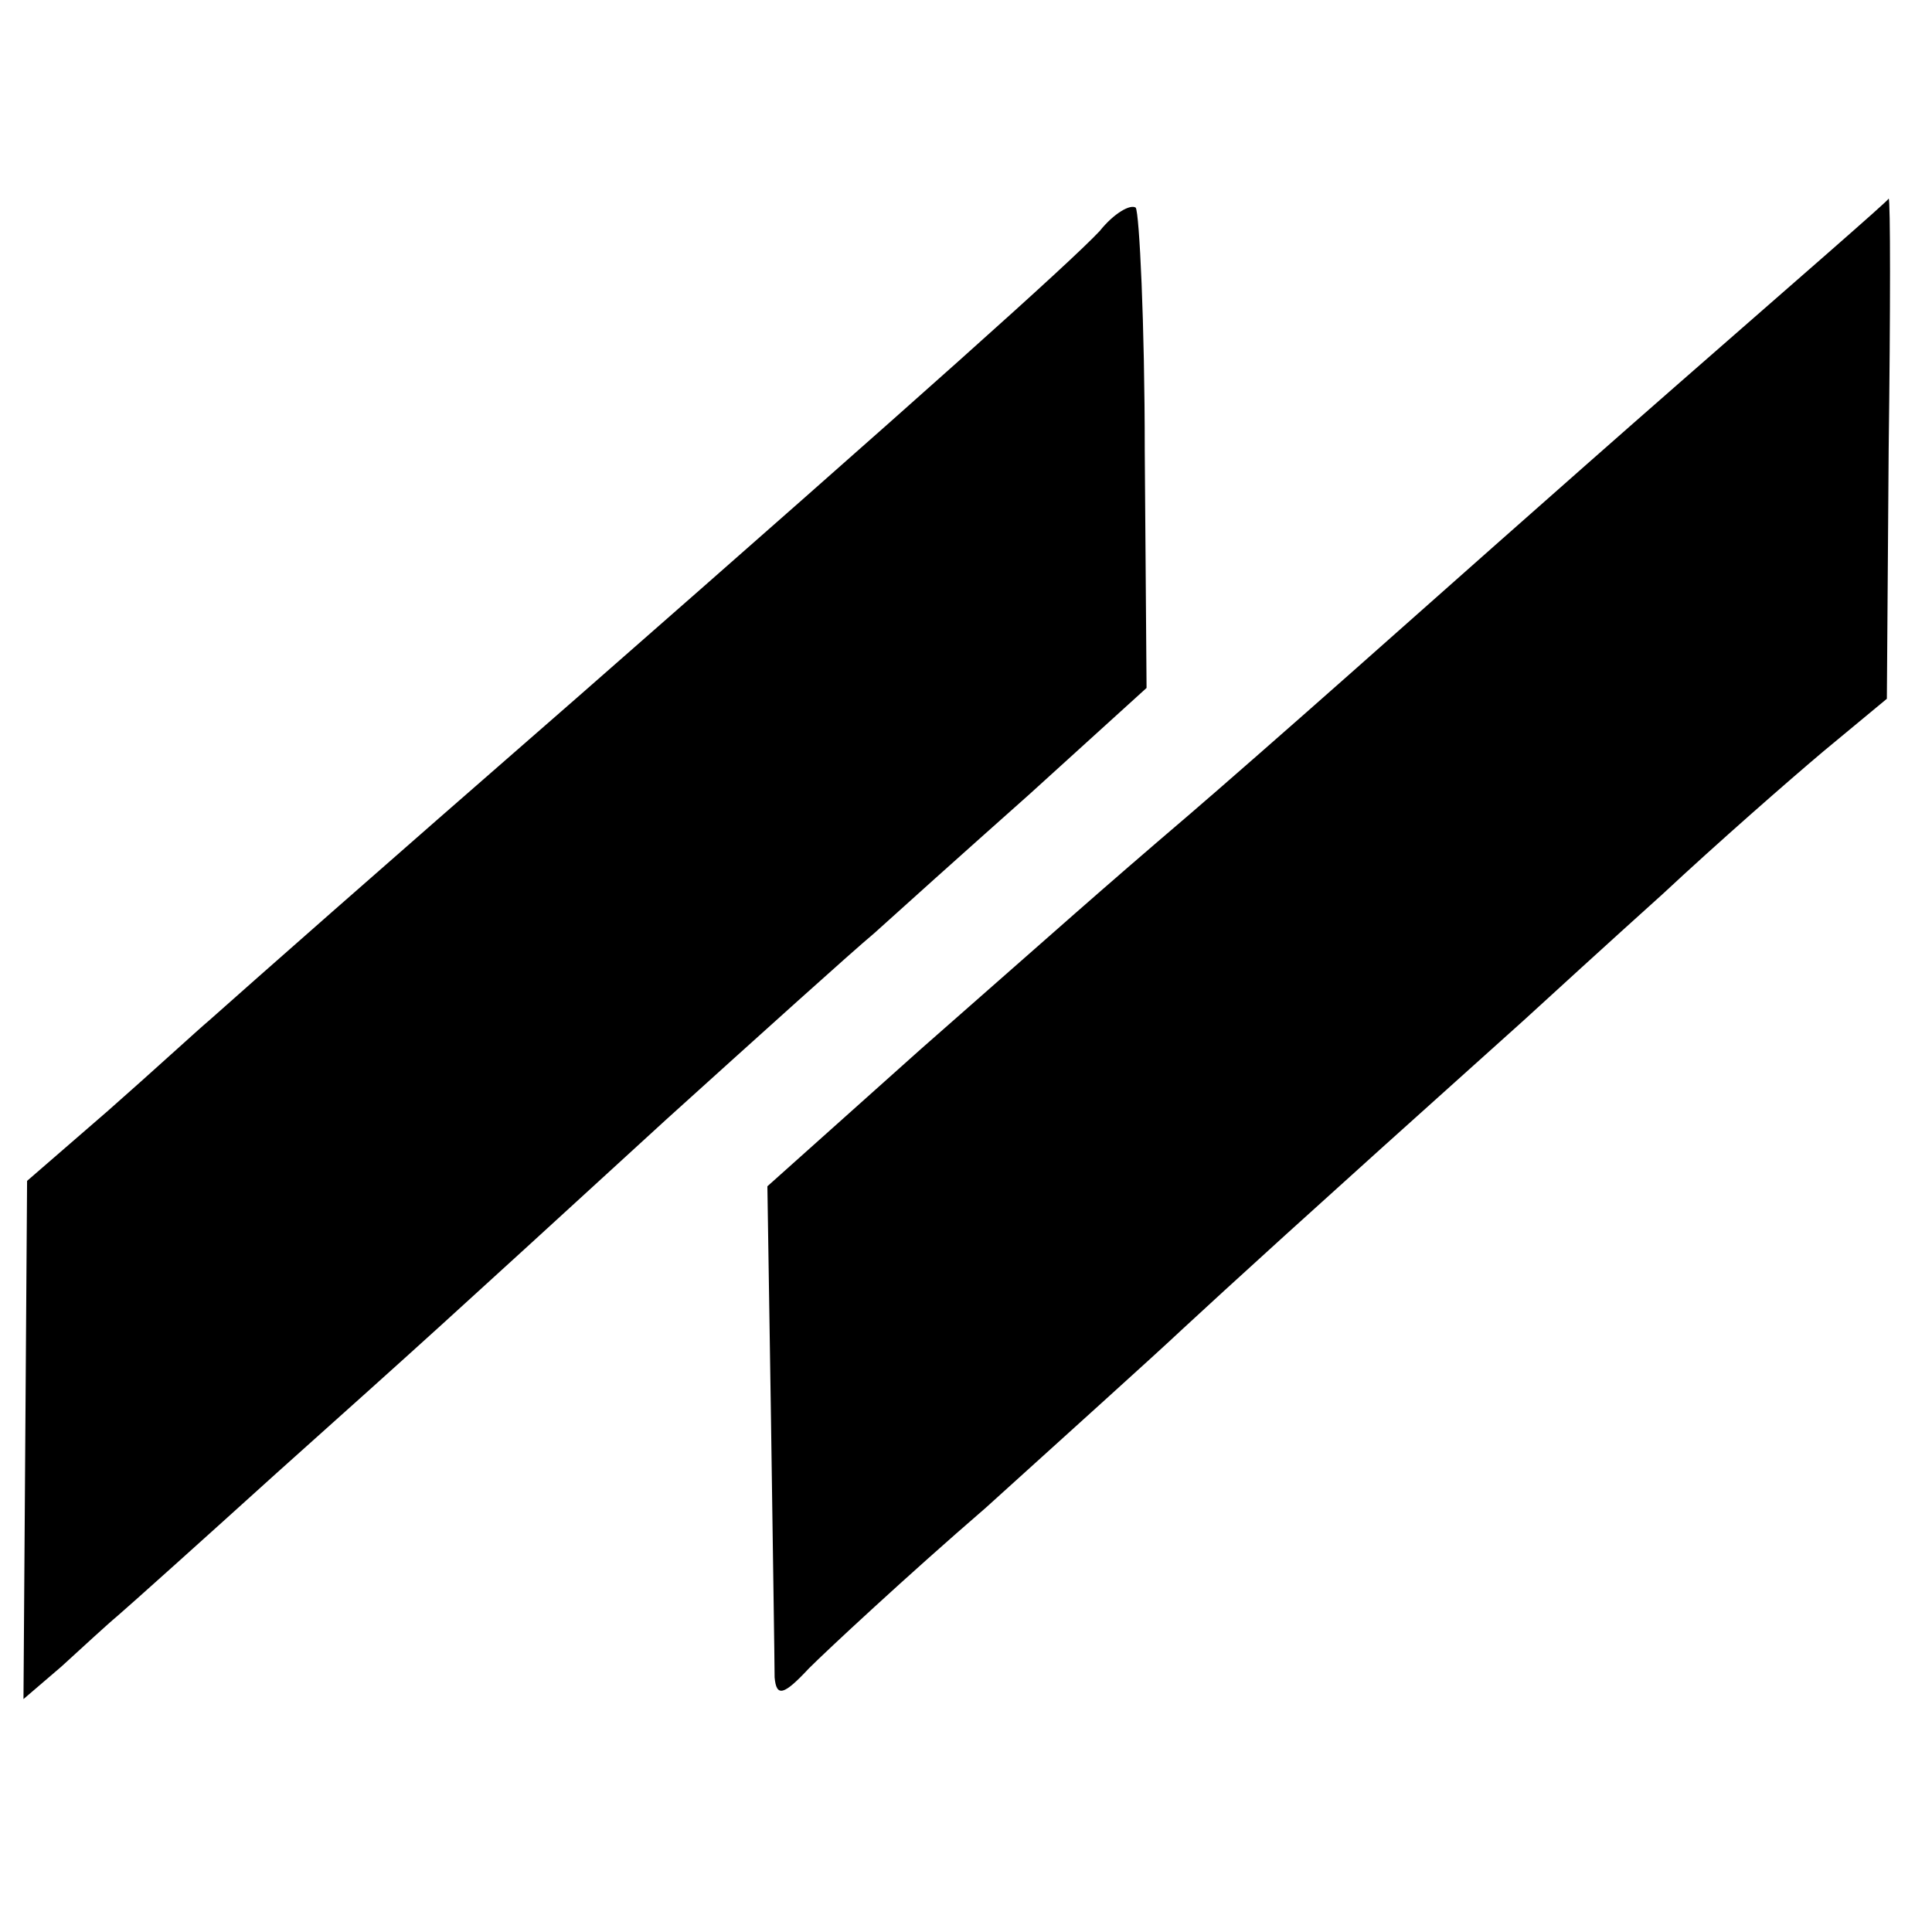
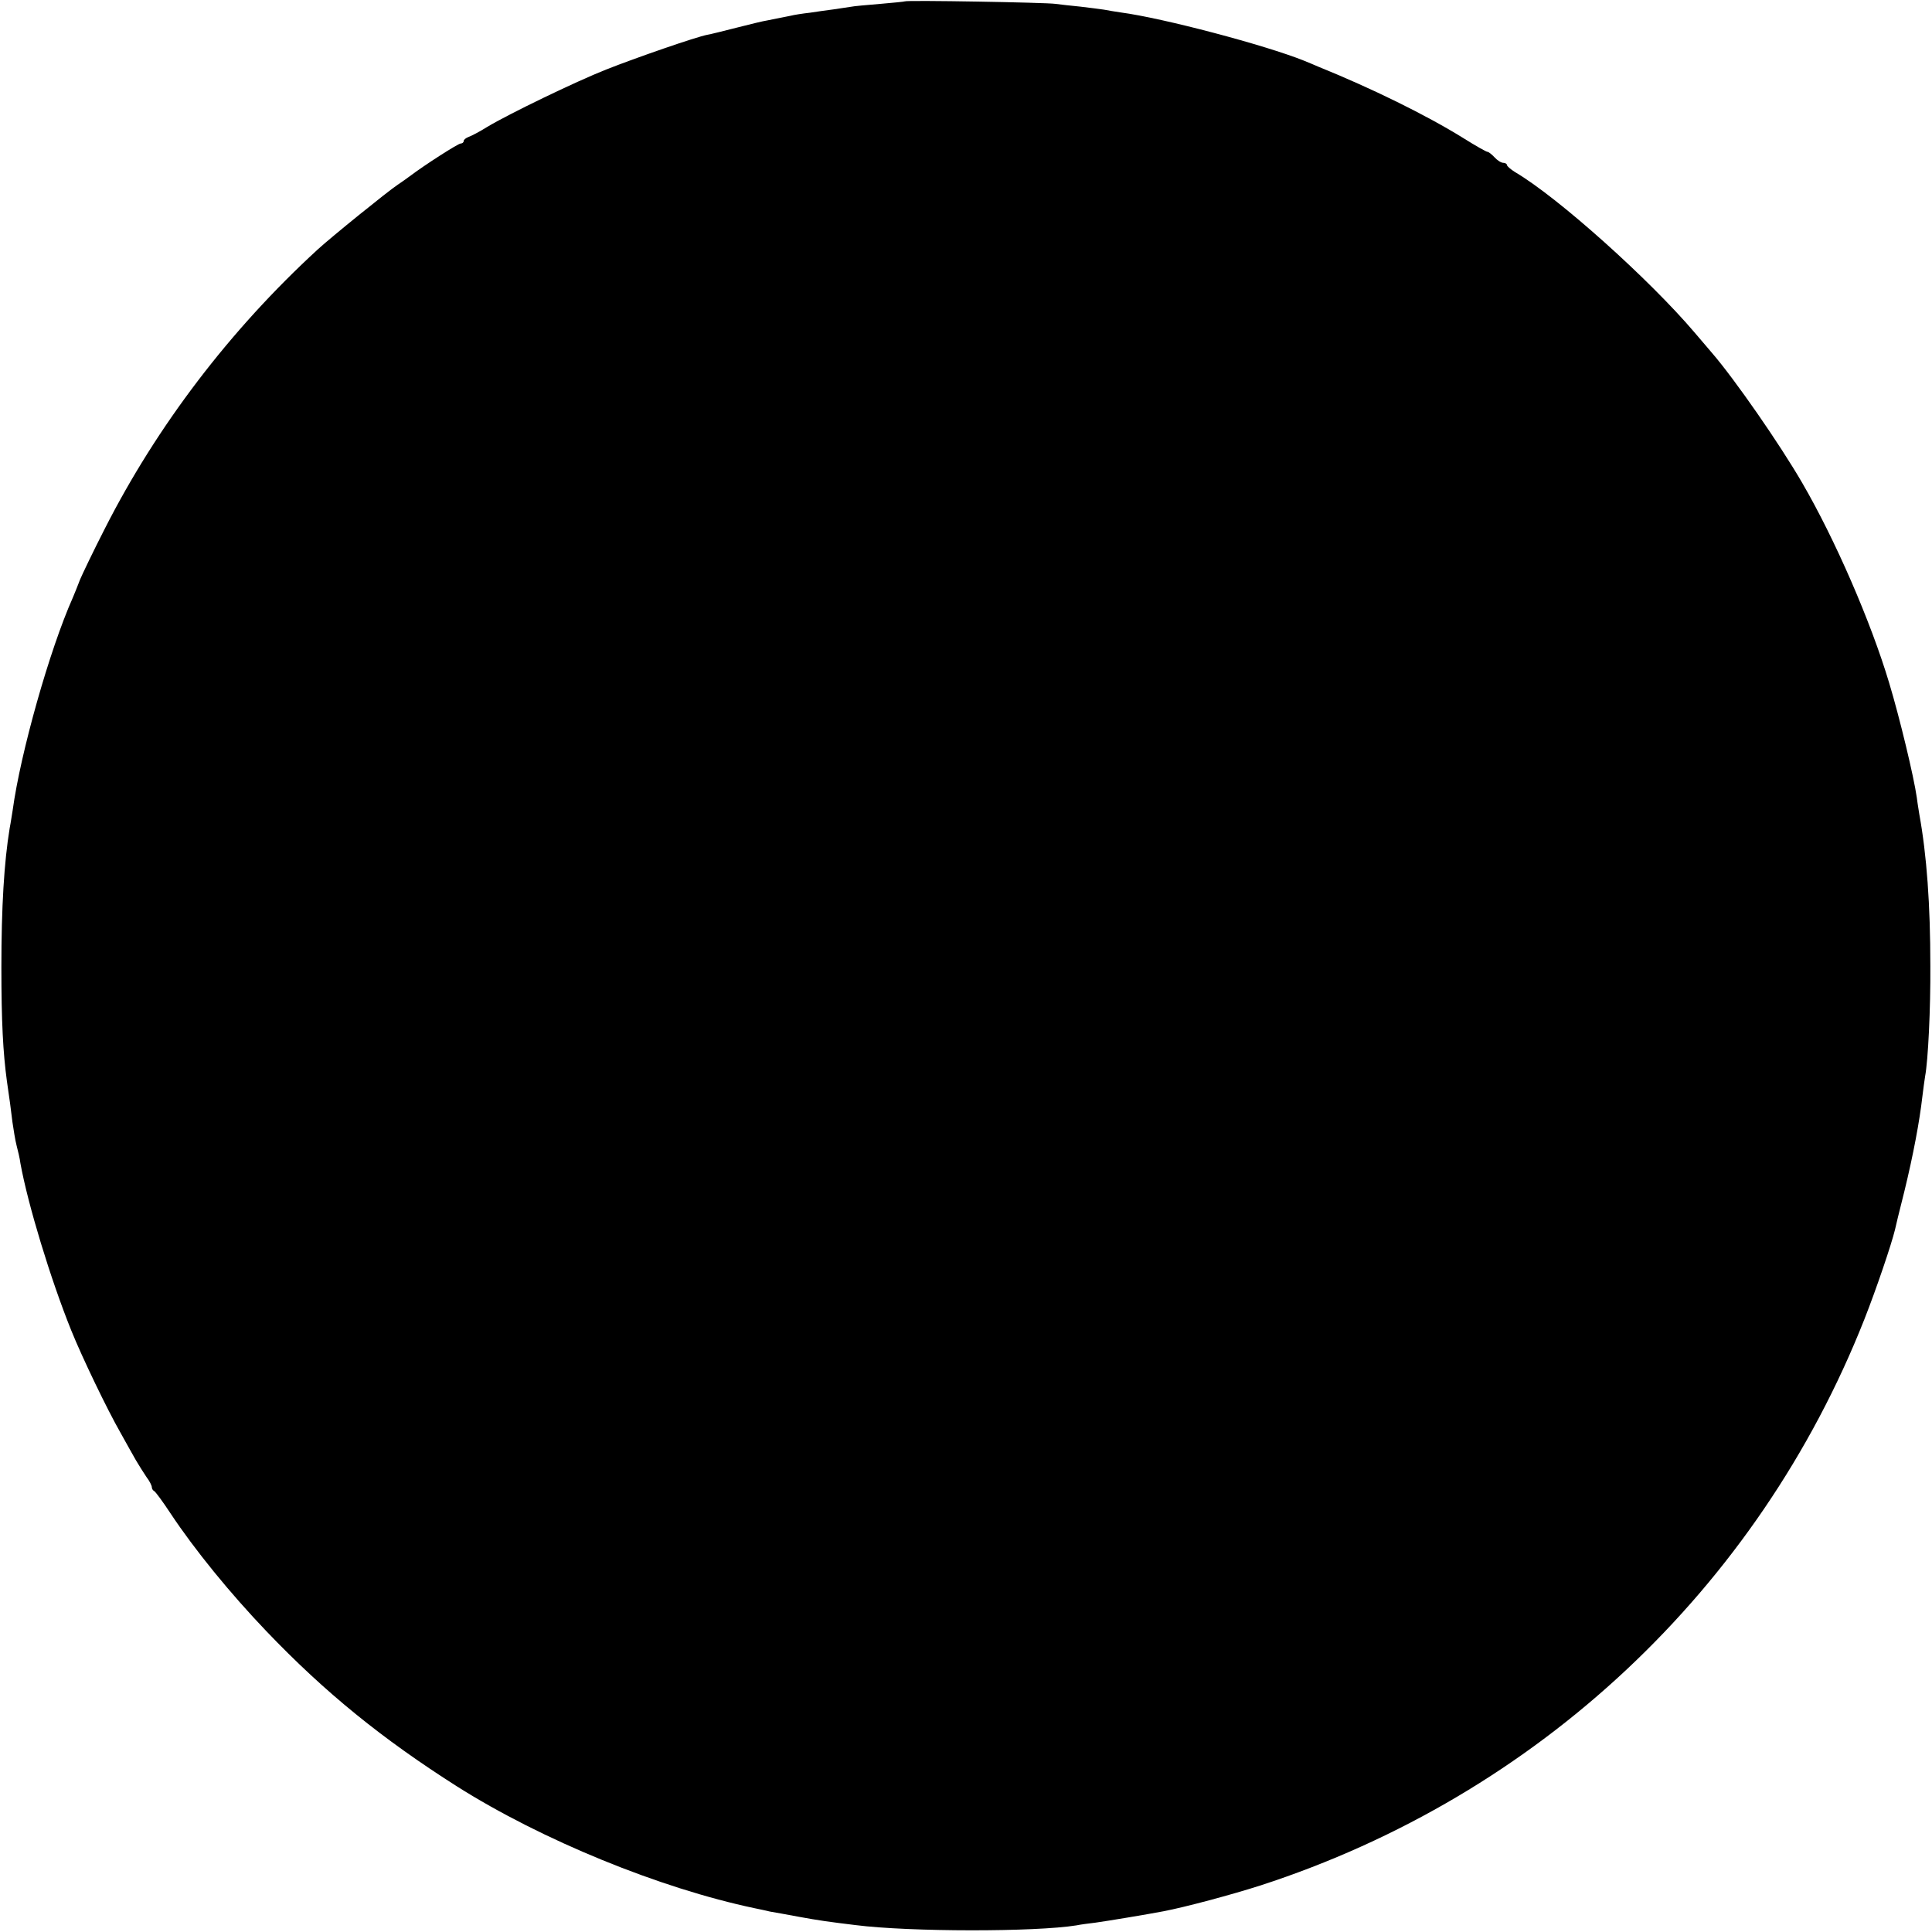
- <svg xmlns="http://www.w3.org/2000/svg" version="1.0" width="107pt" height="107pt" viewBox="0 0 107 107" preserveAspectRatio="xMidYMid meet">
-   <g transform="translate(0,107) scale(0.1,-0.1)" fill="#000000" stroke="none">
-     <path d="M609 942 c-17 -18 -95 -88 -289 -258 -117 -102 -177 -155 -204 -179 -6 -5 -31 -28 -56 -50 l-45 -39 -1 -144 -1 -143 21 18 c11 10 25 23 31 28 7 6 46 41 88 79 86 77 86 77 216 196 52 47 103 93 115 103 11 10 50 45 86 77 l65 59 -1 131 c0 71 -3 132 -5 135 -3 2 -12 -3 -20 -13z" />
-     <path d="M929 857 c-64 -56 -145 -128 -180 -159 -35 -31 -75 -66 -89 -78 -55 -47 -68 -59 -150 -131 l-85 -76 2 -129 c1 -71 2 -135 2 -143 1 -11 5 -10 19 5 10 10 54 51 98 89 43 39 92 83 109 99 26 24 63 58 189 171 12 11 47 43 77 70 30 28 70 63 89 79 l35 29 1 138 c1 77 1 139 0 139 0 -1 -53 -47 -117 -103z" />
+ <svg xmlns="http://www.w3.org/2000/svg" version="1.0" width="700pt" height="700pt" viewBox="0 0 700 700" preserveAspectRatio="xMidYMid meet">
+   <g transform="translate(0,700) scale(0.1,-0.1)" fill="#000000" stroke="none">
+     <path d="M3278 6995 c-1 -1 -41 -5 -88 -9 -47 -4 -96 -8 -110 -11 -14 -2 -41 -6 -60 -9 -19 -2 -57 -8 -85 -12 -27 -3 -59 -8 -70 -11 -34 -7 -59 -12 -85 -17 -14 -2 -63 -14 -110 -26 -47 -12 -95 -24 -107 -26 -39 -7 -261 -84 -367 -126 -111 -44 -353 -161 -431 -208 -27 -17 -58 -33 -67 -36 -10 -4 -18 -10 -18 -15 0 -5 -5 -9 -11 -9 -9 0 -131 -78 -185 -119 -12 -9 -32 -23 -44 -31 -36 -24 -240 -189 -289 -234 -318 -292 -582 -639 -771 -1011 -42 -82 -82 -166 -90 -185 -7 -19 -19 -48 -26 -65 -84 -188 -190 -564 -218 -770 -3 -17 -7 -46 -11 -66 -20 -122 -30 -284 -30 -504 0 -196 6 -309 20 -412 10 -67 14 -99 20 -148 4 -27 10 -66 15 -85 5 -19 12 -48 14 -65 27 -149 109 -419 184 -605 39 -97 131 -288 178 -370 20 -36 45 -81 56 -100 11 -19 29 -47 39 -62 11 -14 19 -31 19 -36 0 -6 4 -12 8 -14 5 -2 32 -39 61 -83 87 -131 215 -288 346 -425 213 -223 421 -391 690 -562 308 -195 737 -370 1080 -442 17 -3 41 -9 55 -12 14 -2 61 -11 105 -19 71 -13 106 -18 205 -30 197 -25 652 -25 800 -1 14 3 45 7 70 10 43 6 182 29 245 41 79 15 247 60 353 94 1003 326 1801 1074 2187 2051 43 109 98 271 111 325 1 6 16 68 34 139 32 131 55 254 65 342 3 27 8 60 10 74 11 58 20 247 19 400 0 222 -13 402 -40 550 -1 8 -6 35 -9 60 -11 77 -62 289 -100 415 -67 224 -197 522 -315 725 -81 140 -245 376 -326 470 -12 14 -41 48 -64 75 -163 192 -495 490 -650 581 -16 10 -30 22 -30 26 0 4 -6 8 -13 8 -8 0 -22 9 -32 20 -10 11 -22 20 -26 20 -4 0 -43 22 -86 49 -135 84 -335 182 -528 260 -11 5 -33 14 -50 21 -142 57 -513 155 -665 175 -19 3 -46 7 -60 10 -13 2 -52 7 -86 11 -33 3 -74 8 -90 10 -33 5 -540 14 -546 9z" />
  </g>
</svg>
